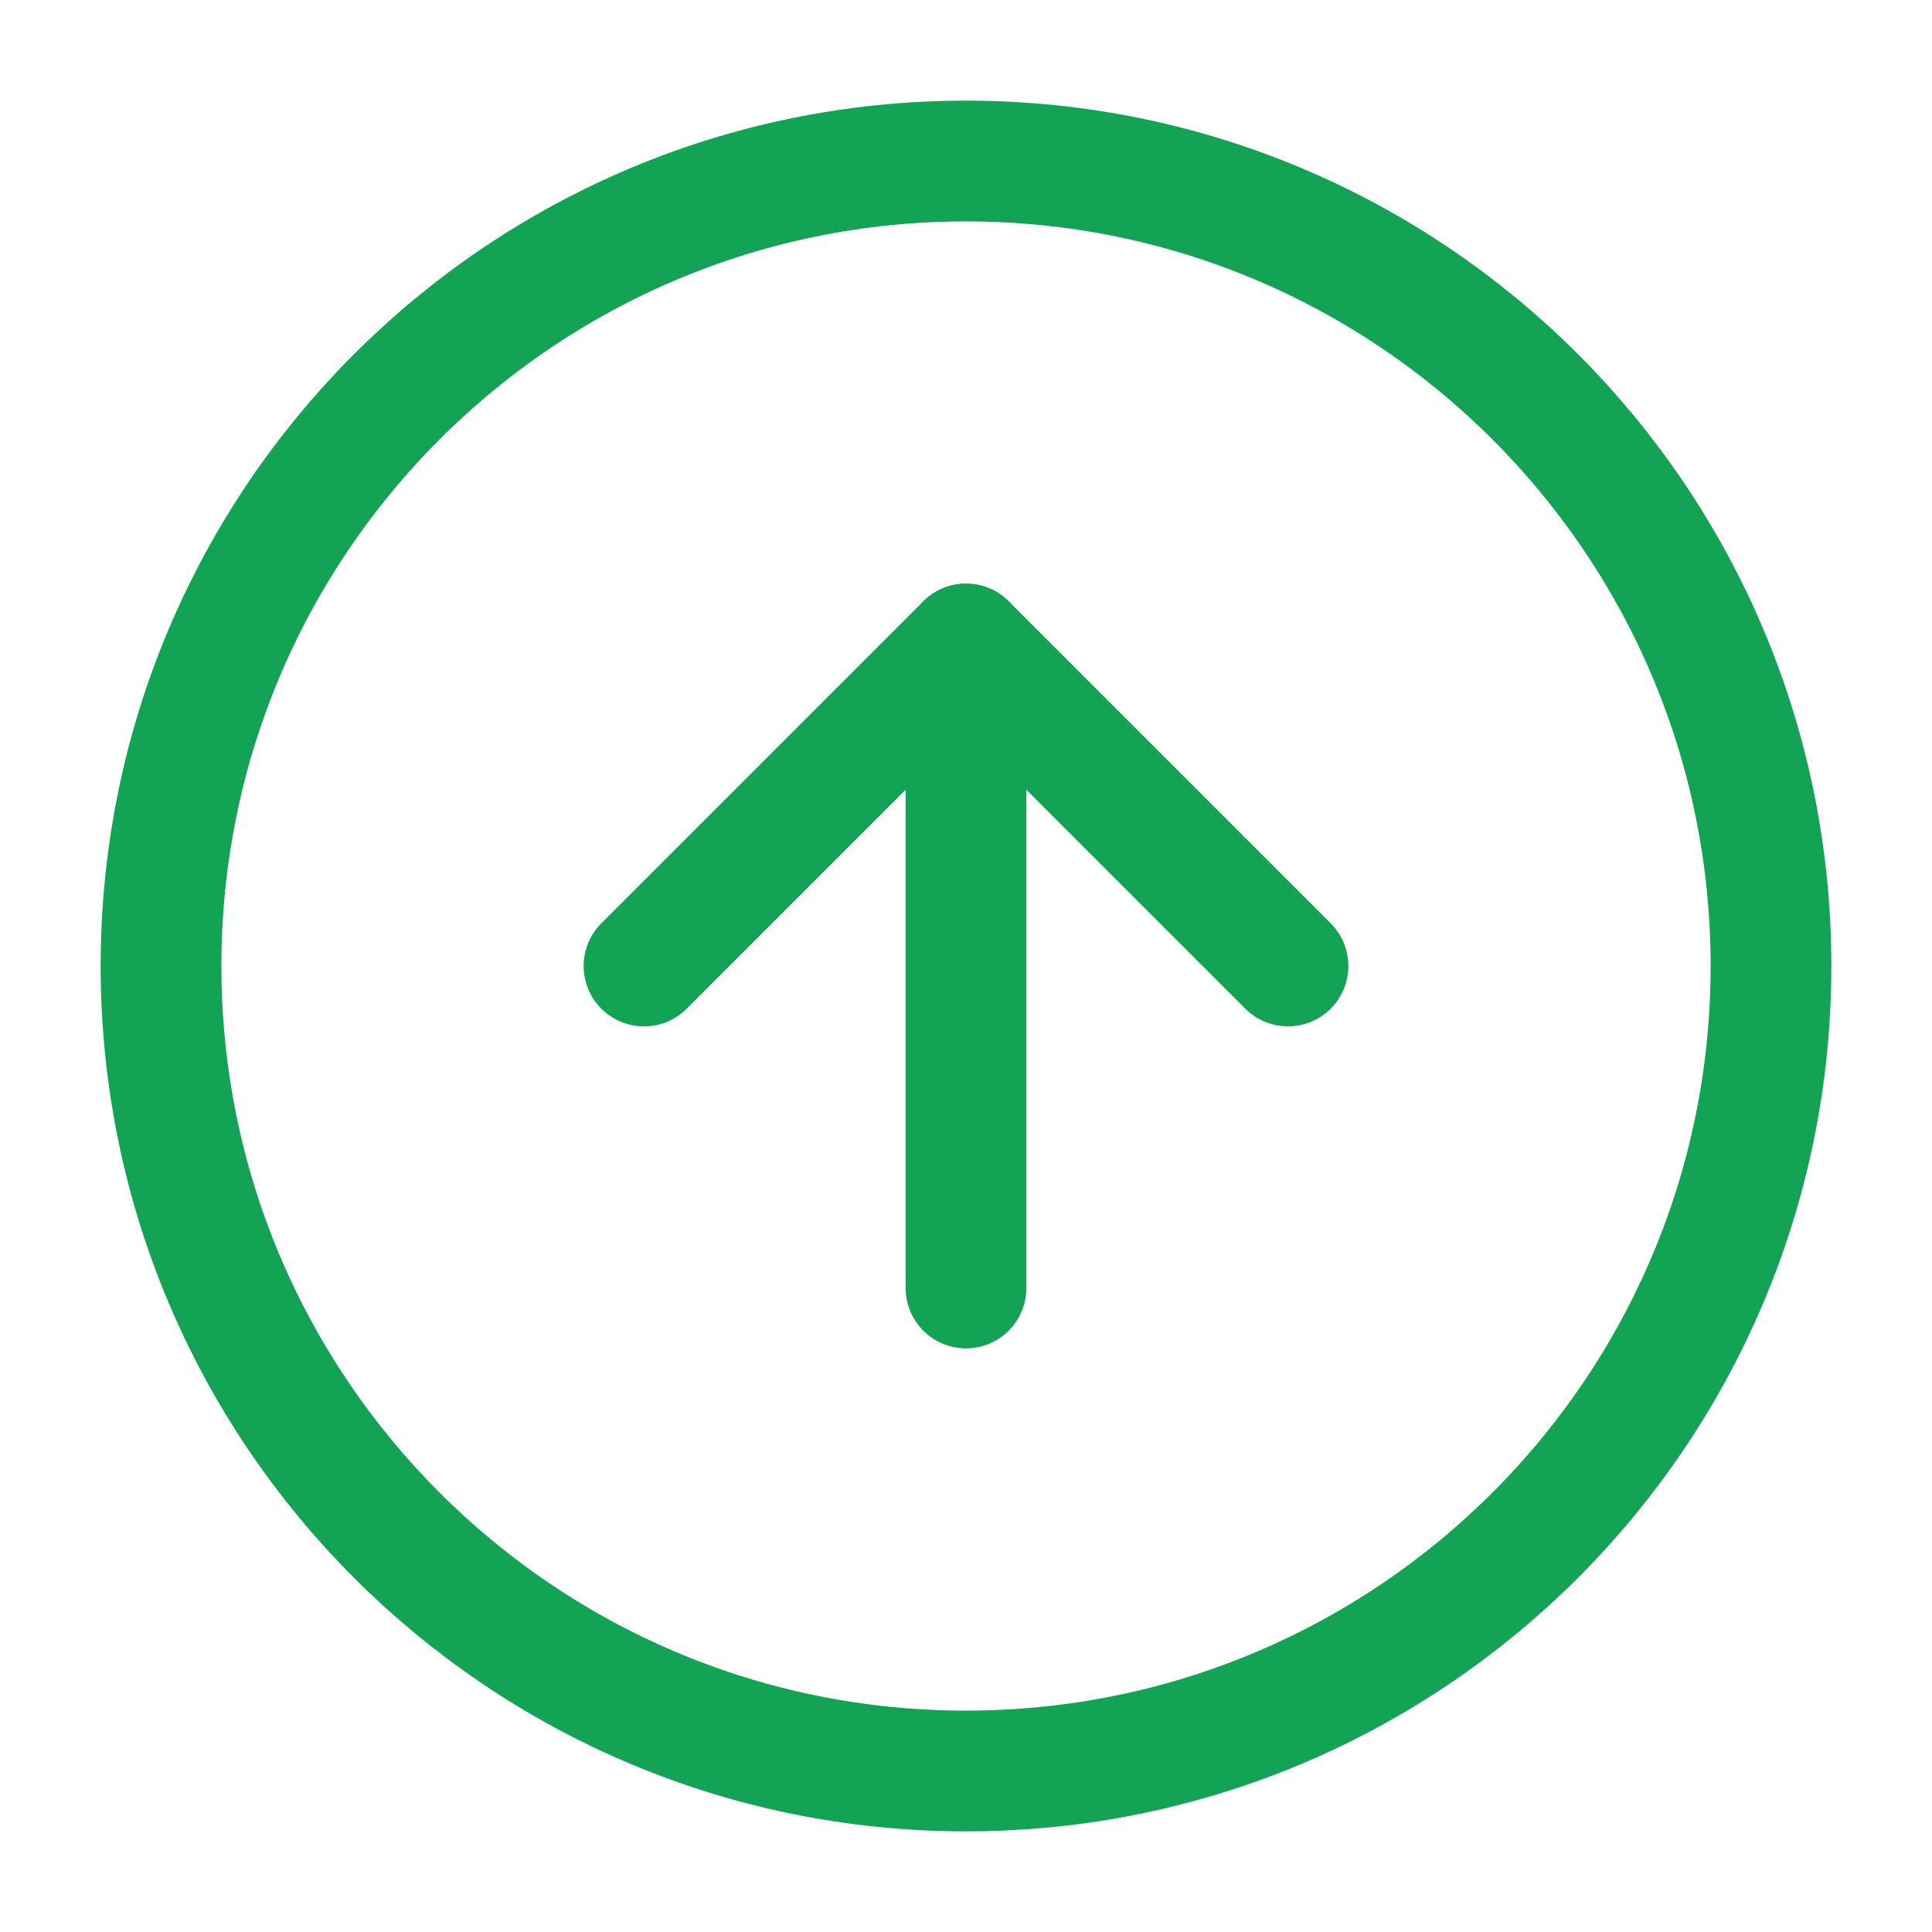
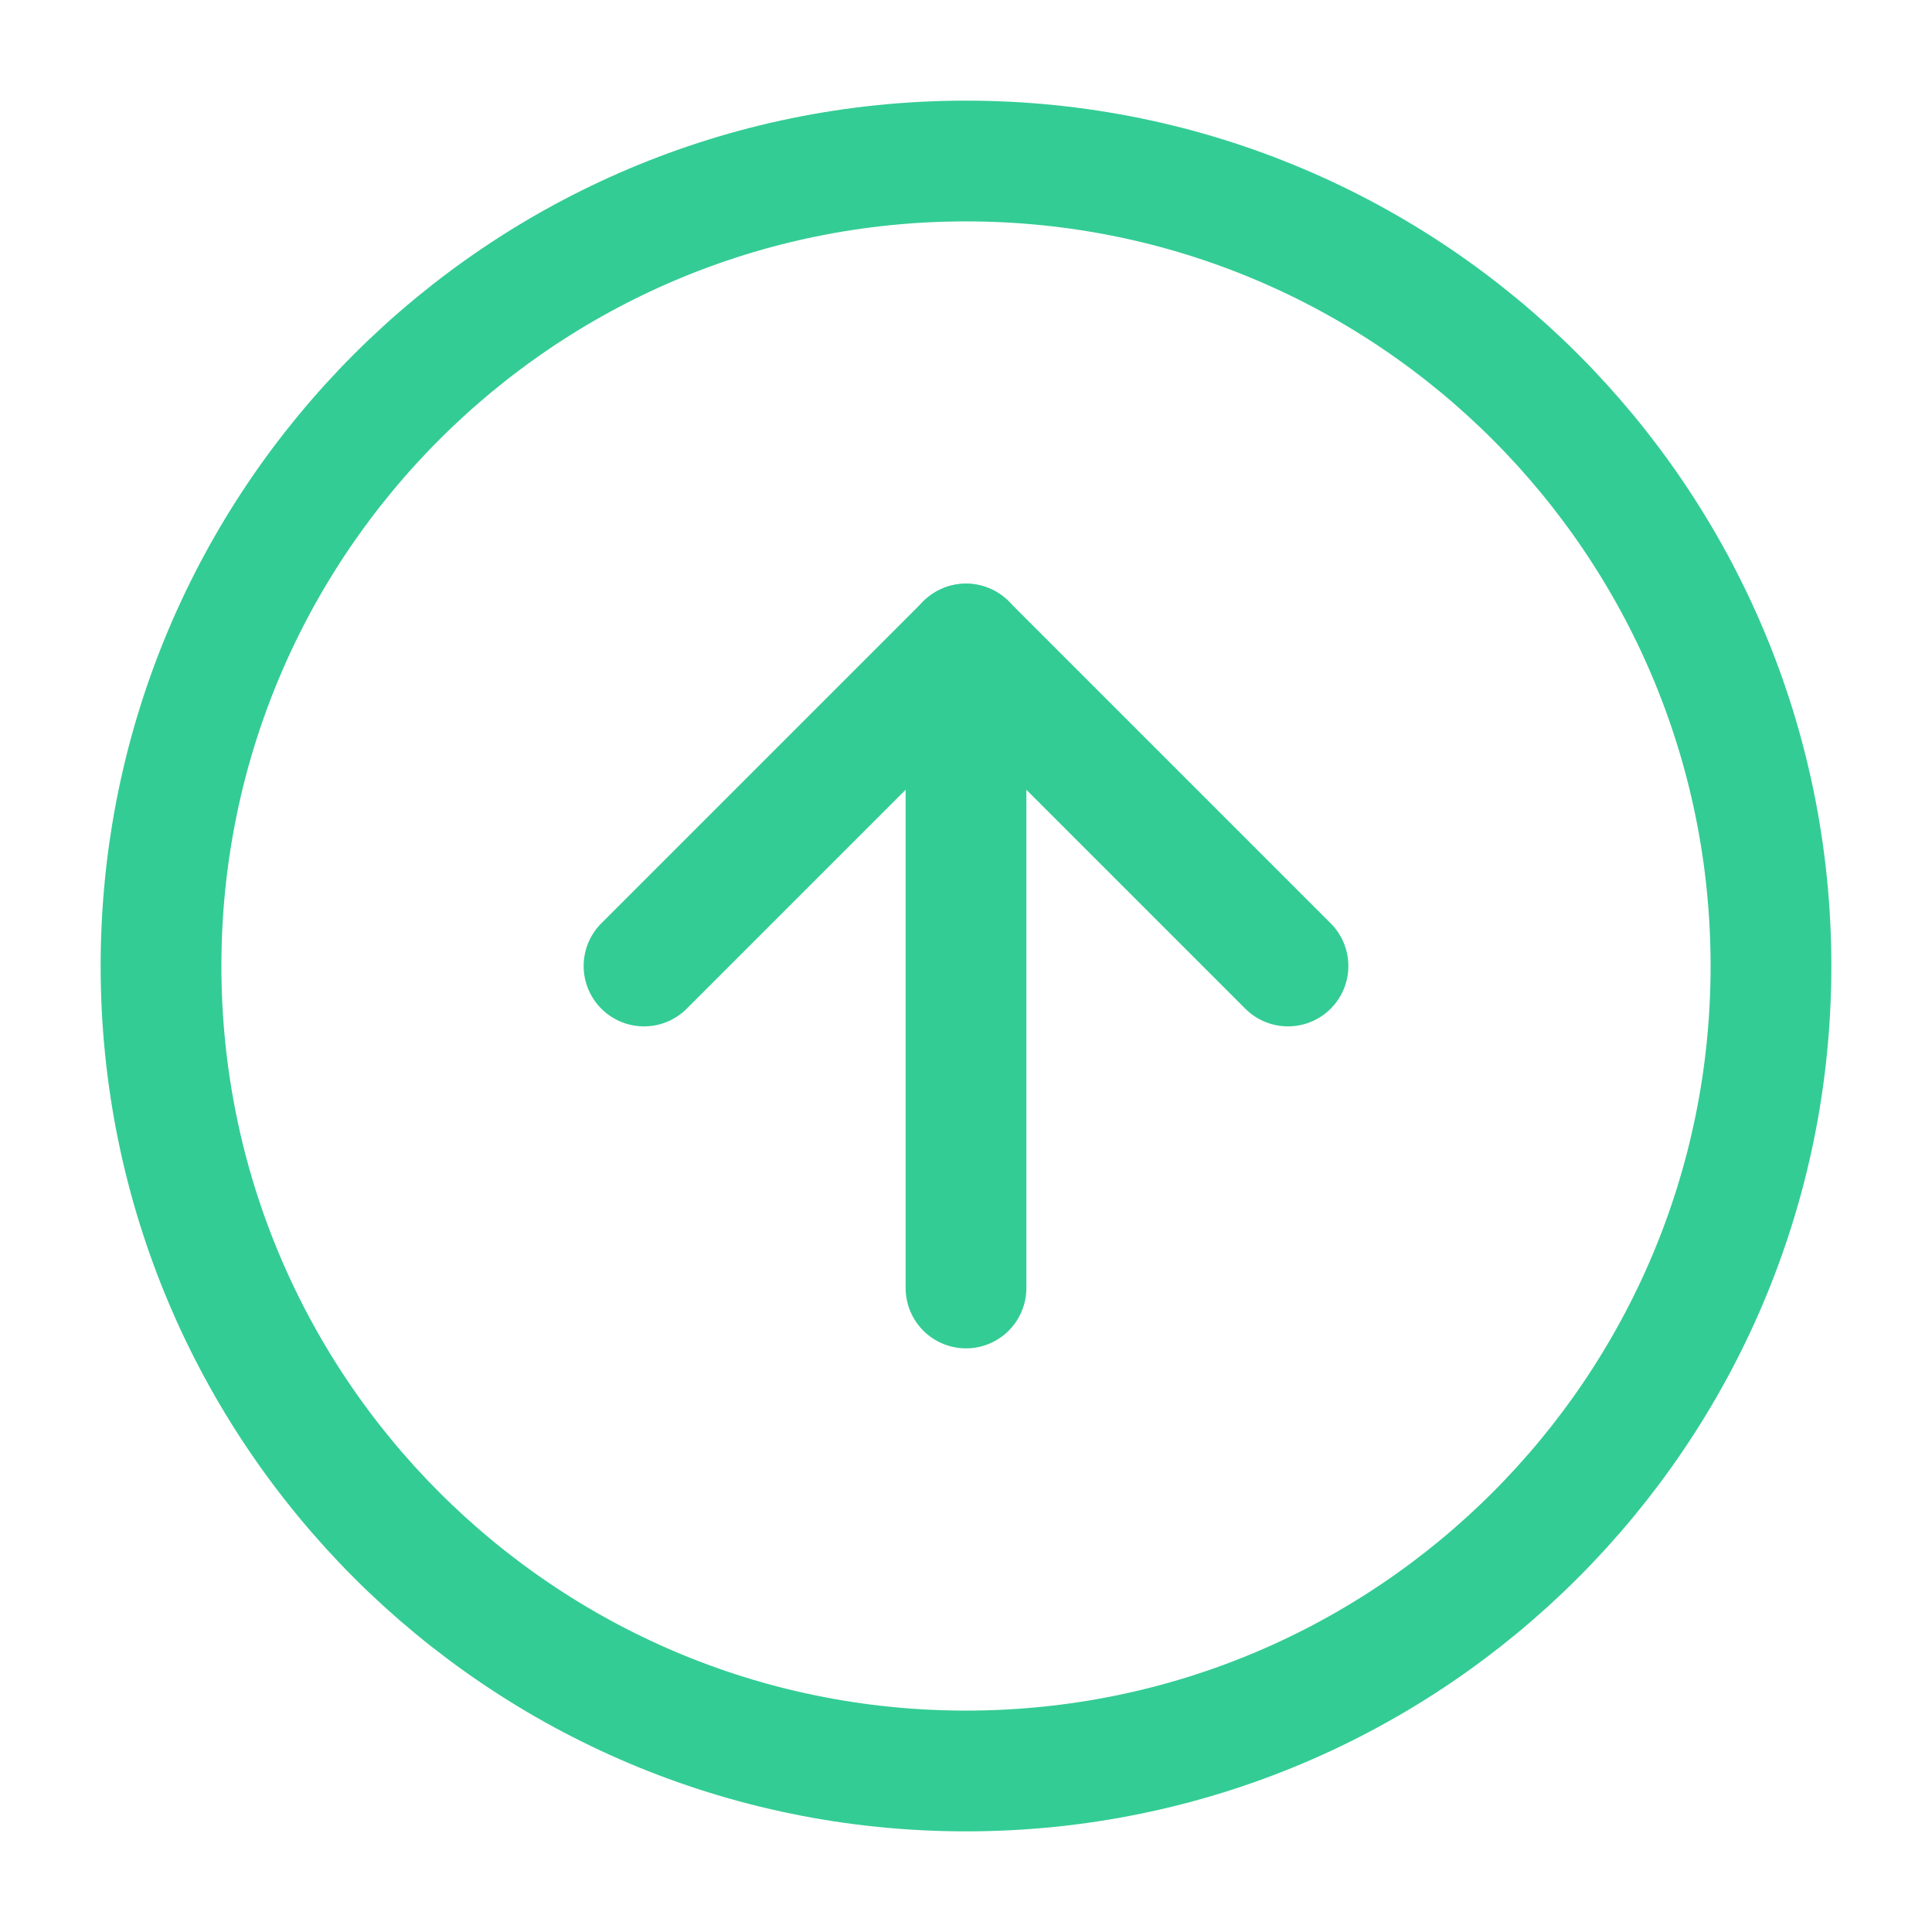
<svg xmlns="http://www.w3.org/2000/svg" width="32" height="32" viewBox="0 0 32 32" fill="none">
-   <path d="M16 2.667C8.636 2.667 2.667 8.636 2.667 16C2.667 23.364 8.636 29.333 16 29.333C23.364 29.333 29.333 23.364 29.333 16C29.333 8.636 23.364 2.667 16 2.667Z" stroke="#12A454" stroke-width="2" stroke-linecap="round" stroke-linejoin="round" />
-   <path d="M21.333 16L16 10.667L10.667 16" stroke="#12A454" stroke-width="2" stroke-linecap="round" stroke-linejoin="round" />
-   <path d="M16 21.333L16 10.667" stroke="#12A454" stroke-width="2" stroke-linecap="round" stroke-linejoin="round" />
+   <path d="M16 2.667C8.636 2.667 2.667 8.636 2.667 16C2.667 23.364 8.636 29.333 16 29.333C23.364 29.333 29.333 23.364 29.333 16C29.333 8.636 23.364 2.667 16 2.667Z" stroke="#33CC95" stroke-width="2" stroke-linecap="round" stroke-linejoin="round" />
+   <path d="M21.333 16L16 10.667L10.667 16" stroke="#33CC95" stroke-width="2" stroke-linecap="round" stroke-linejoin="round" />
+   <path d="M16 21.333L16 10.667" stroke="#33CC95" stroke-width="2" stroke-linecap="round" stroke-linejoin="round" />
</svg>
